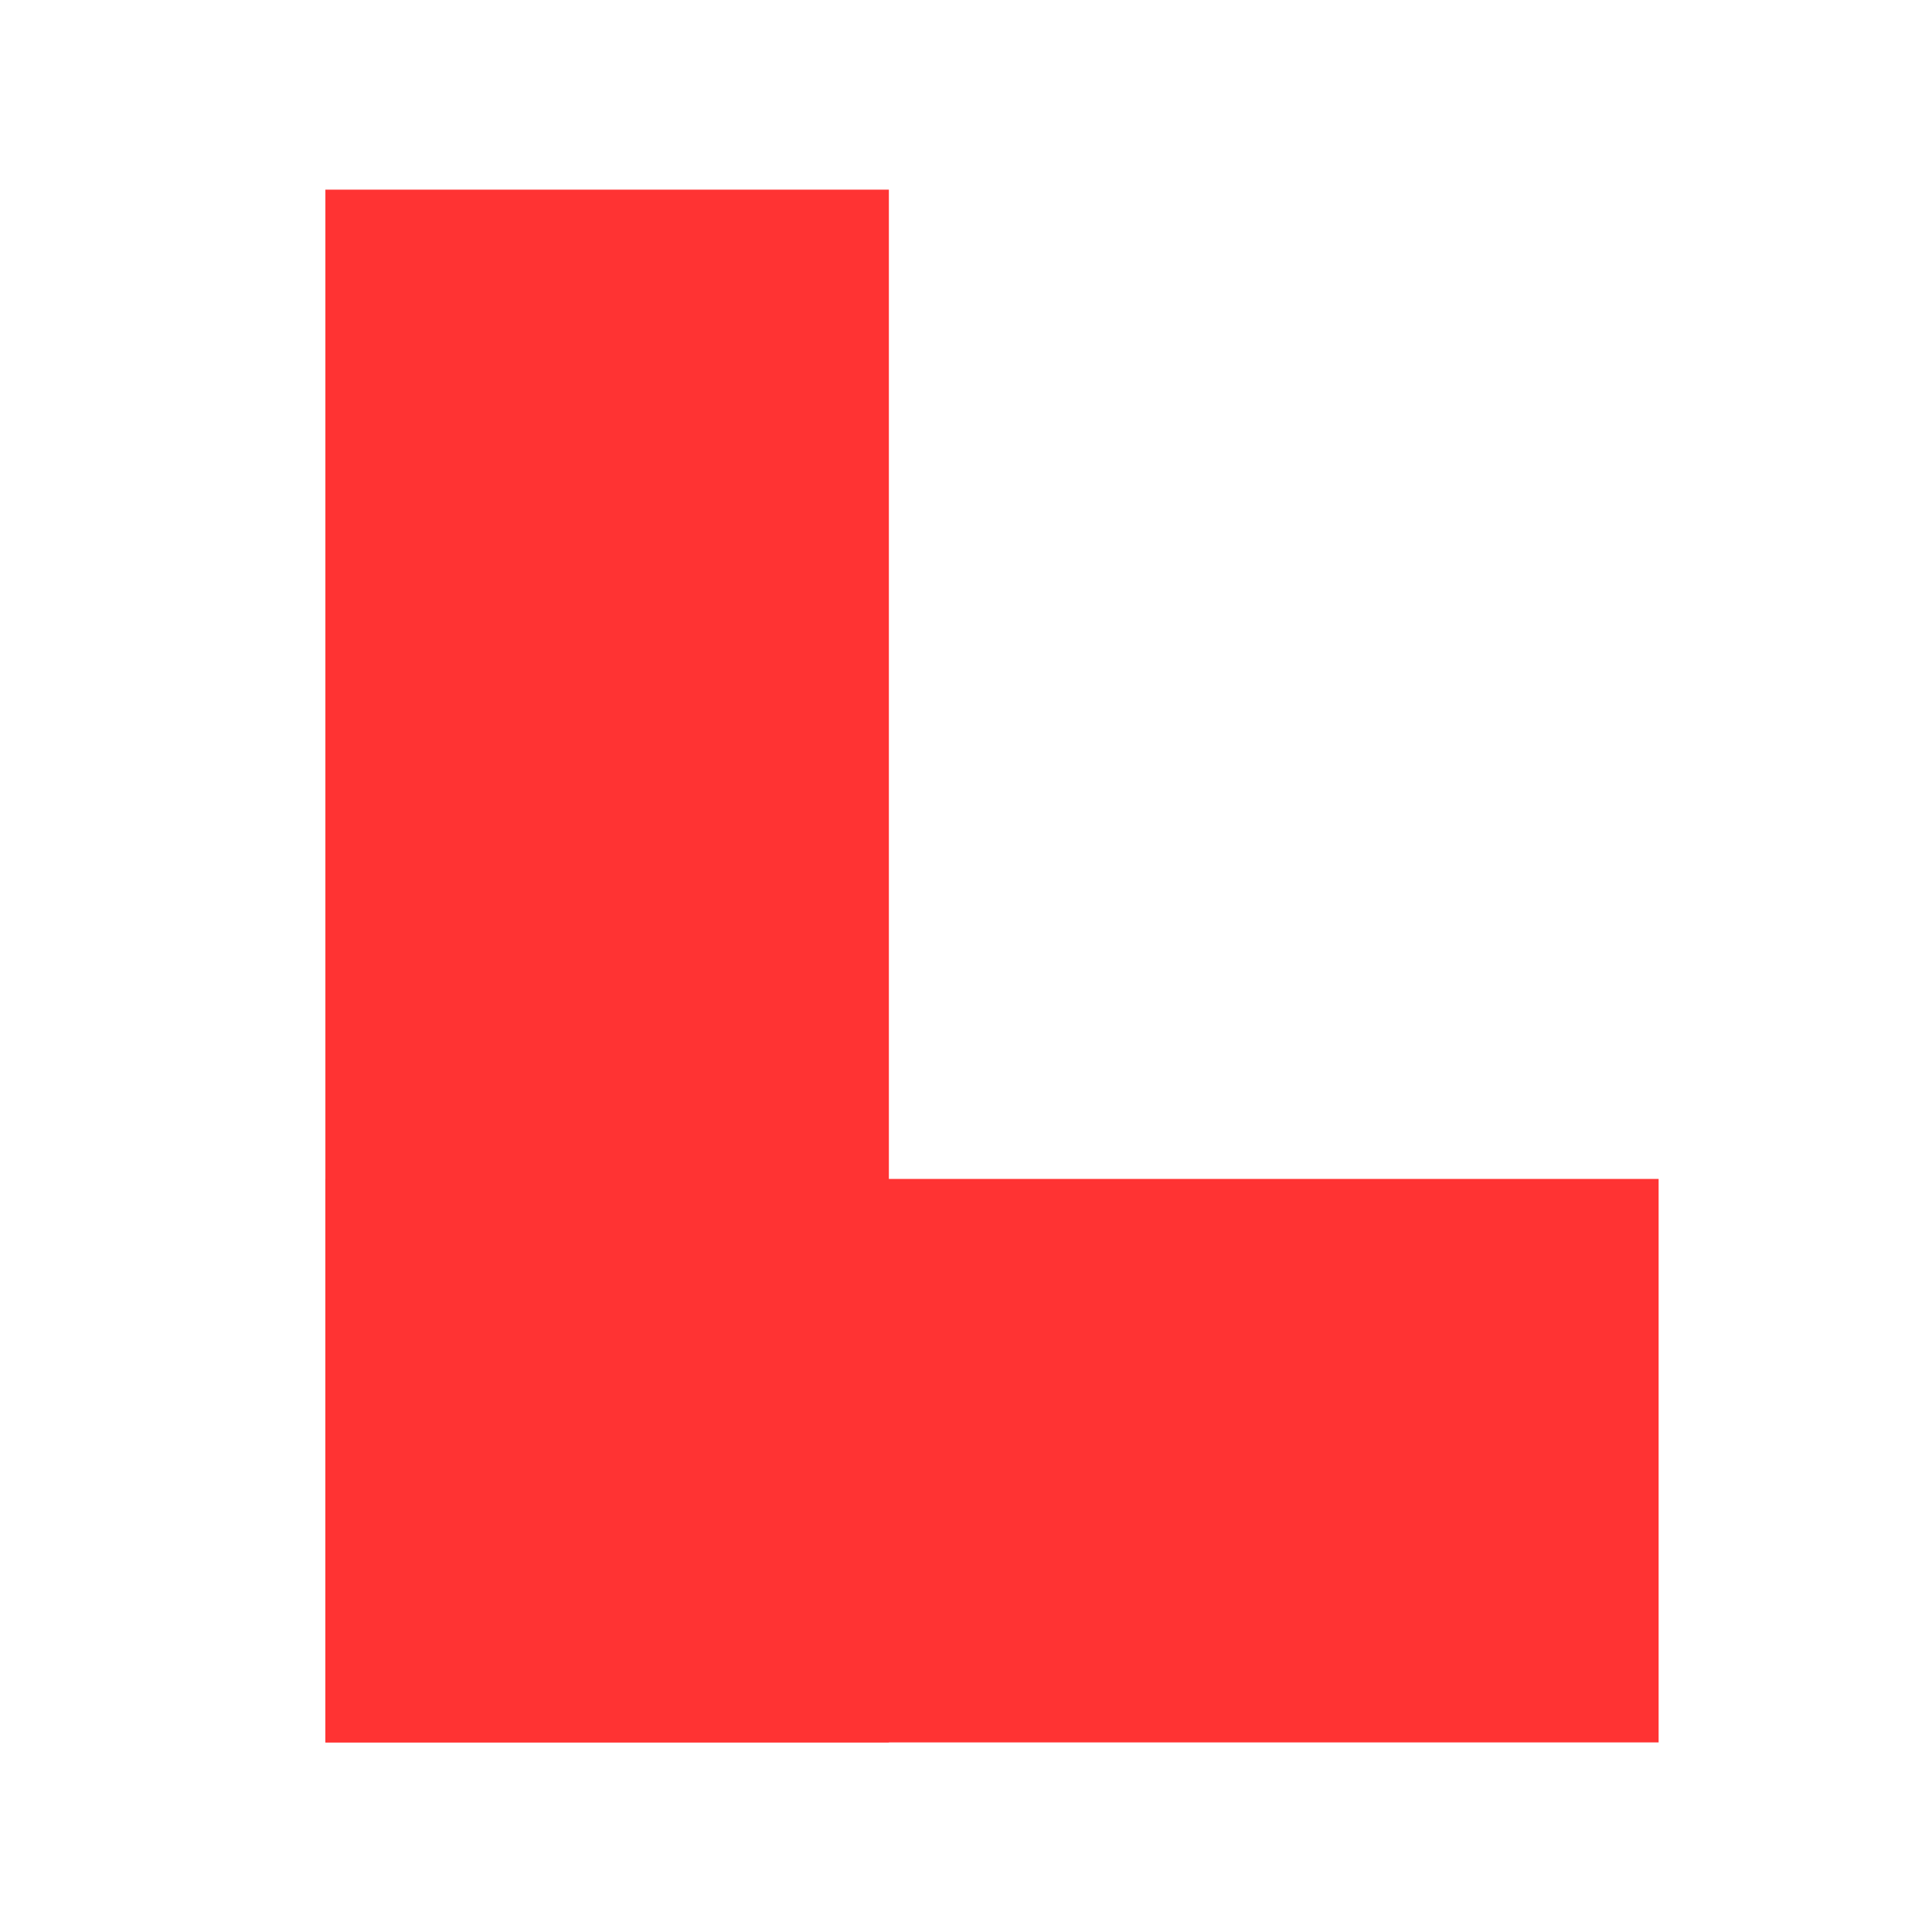
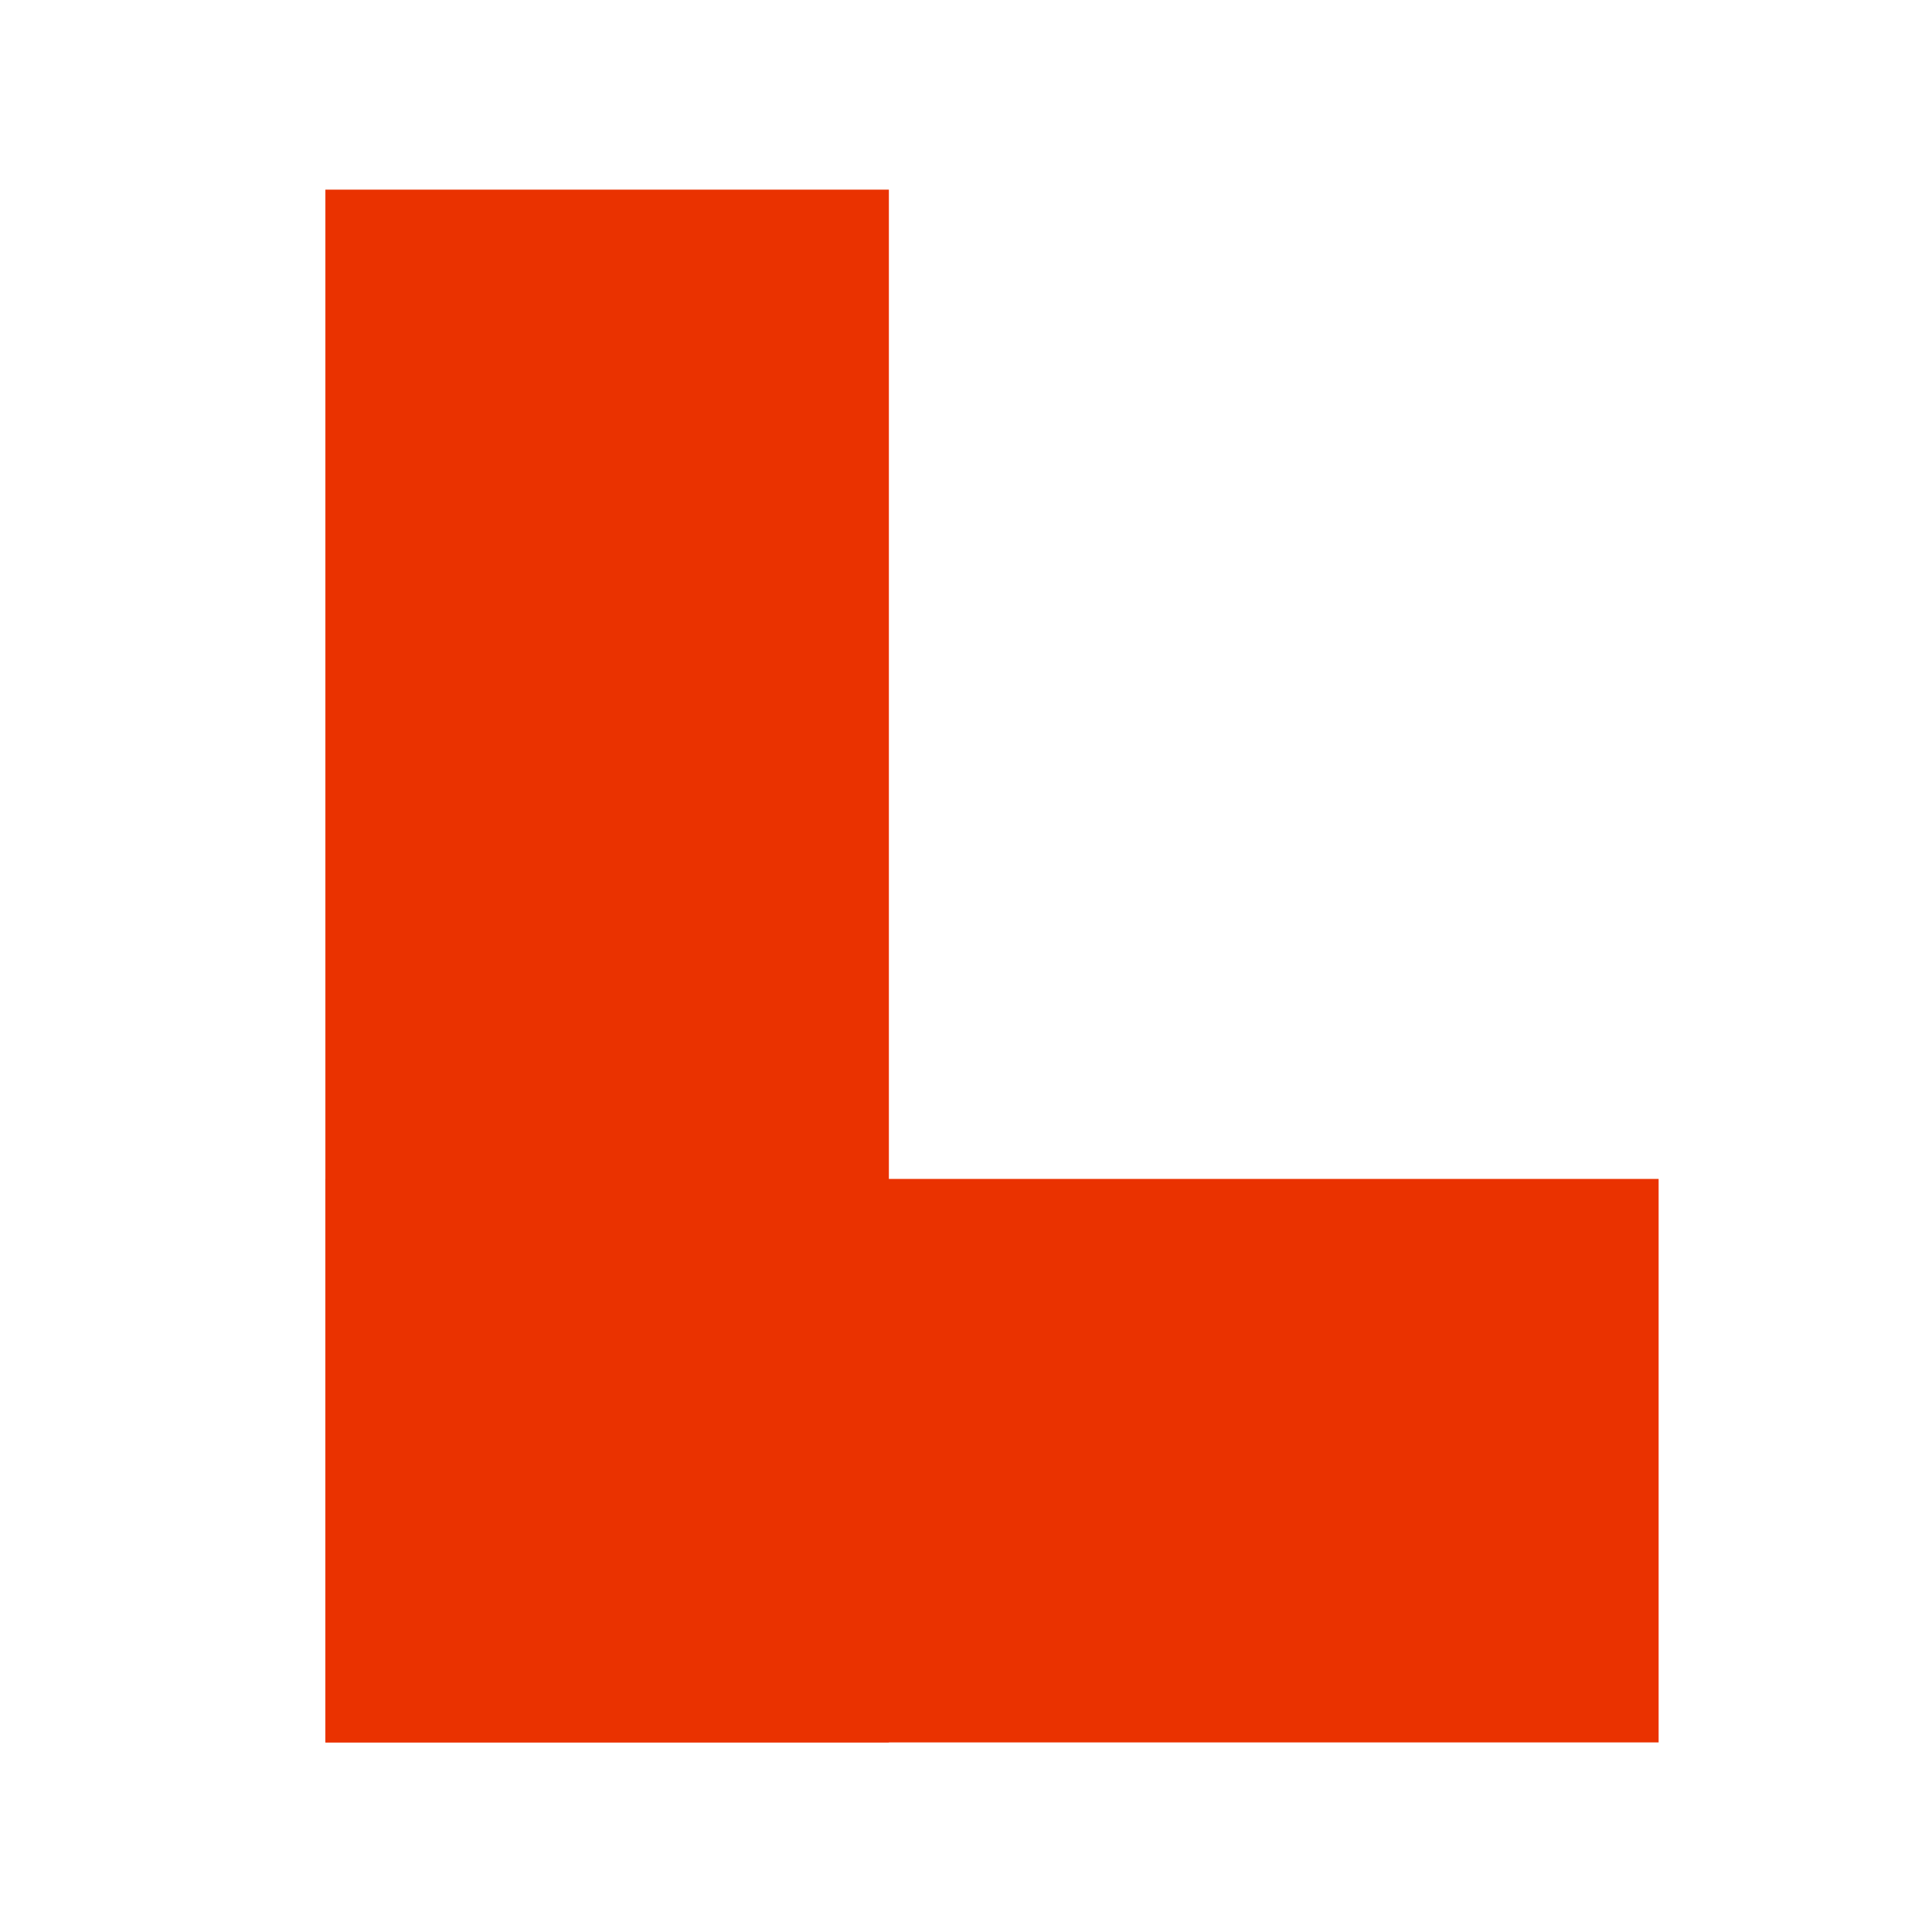
- <svg xmlns="http://www.w3.org/2000/svg" enable-background="new 0 0 24 24" height="24" viewBox="0 0 24 24" width="24">
-   <g fill="none" stroke="#f33" stroke-linecap="square" stroke-linejoin="round" stroke-width="7">
-     <path d="m7.542 5.856v12.289" />
-     <path d="m7.542 18.145h9.562" />
+ <svg xmlns="http://www.w3.org/2000/svg" enable-background="new 0 0 24 24" fill="#EA3200" height="24" stroke="#EA3200" viewBox="0 0 24 24" width="24">
+   <g fill="none" stroke="#000" stroke-linecap="square" stroke-linejoin="round" stroke-width="7">
+     <path d="m7.542 5.856v12.289" fill="#EA3200" stroke="#EA3200" />
+     <path d="m7.542 18.145h9.562" fill="#EA3200" stroke="#EA3200" />
  </g>
</svg>
